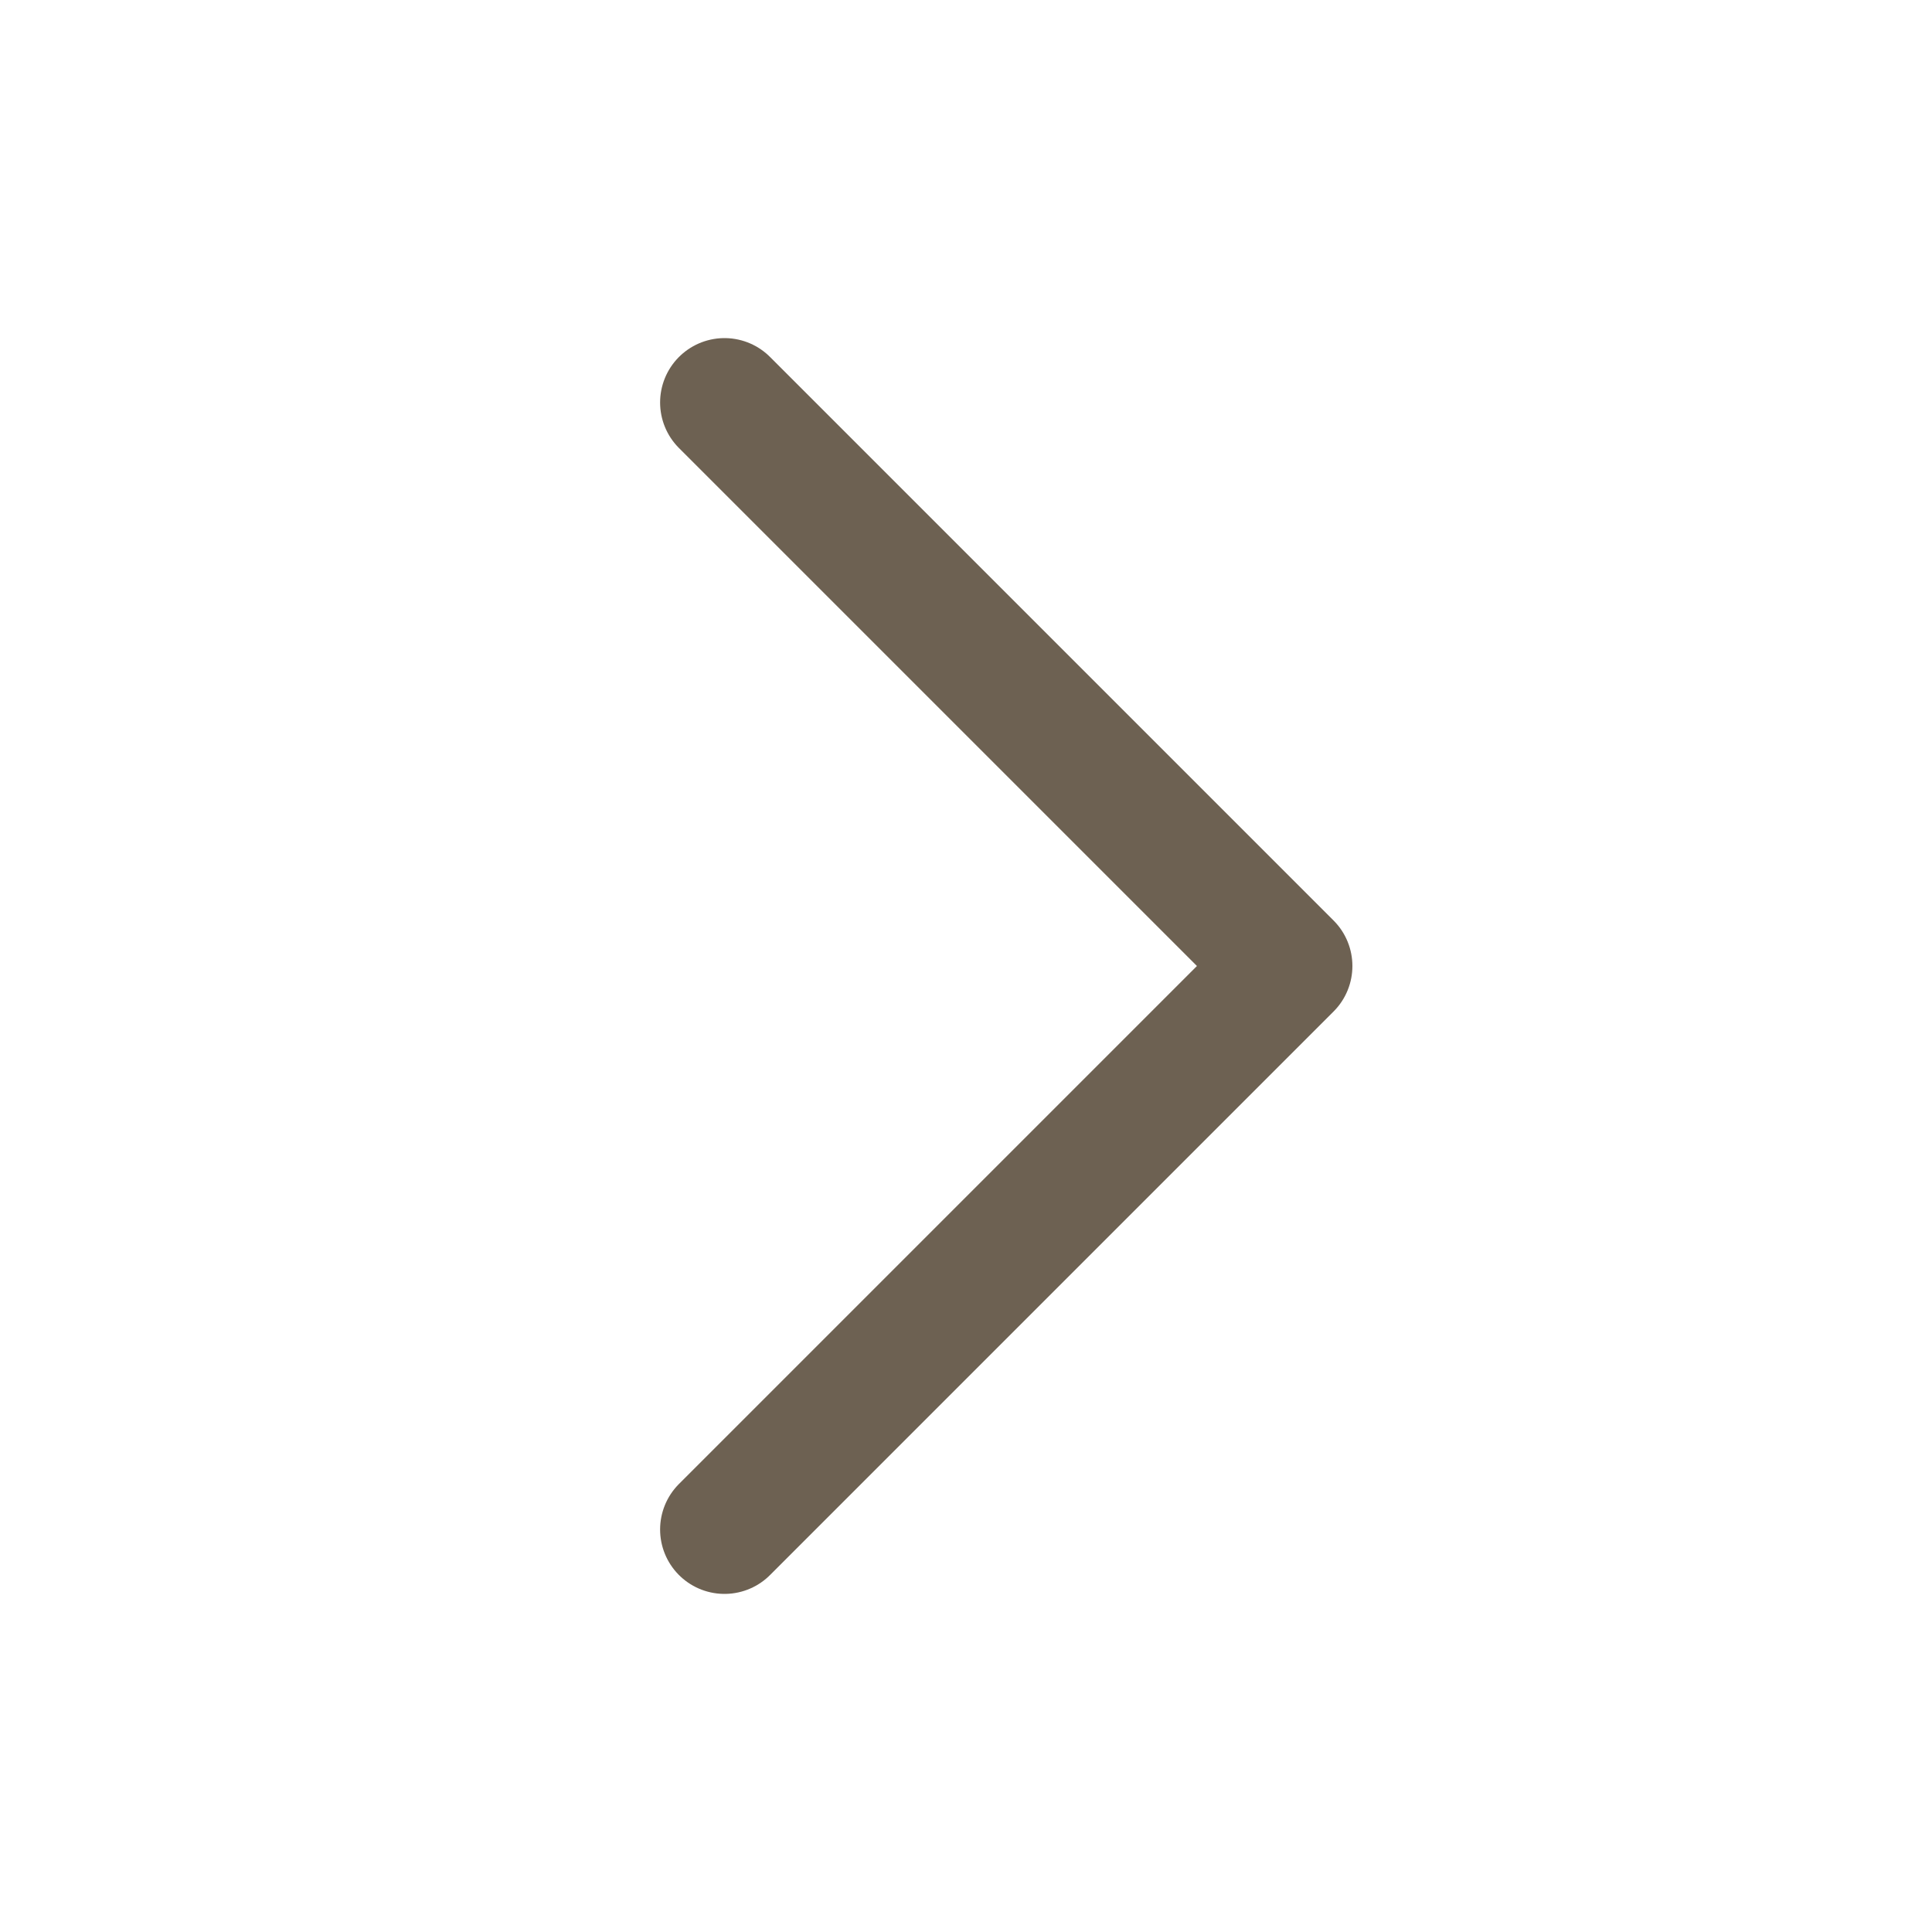
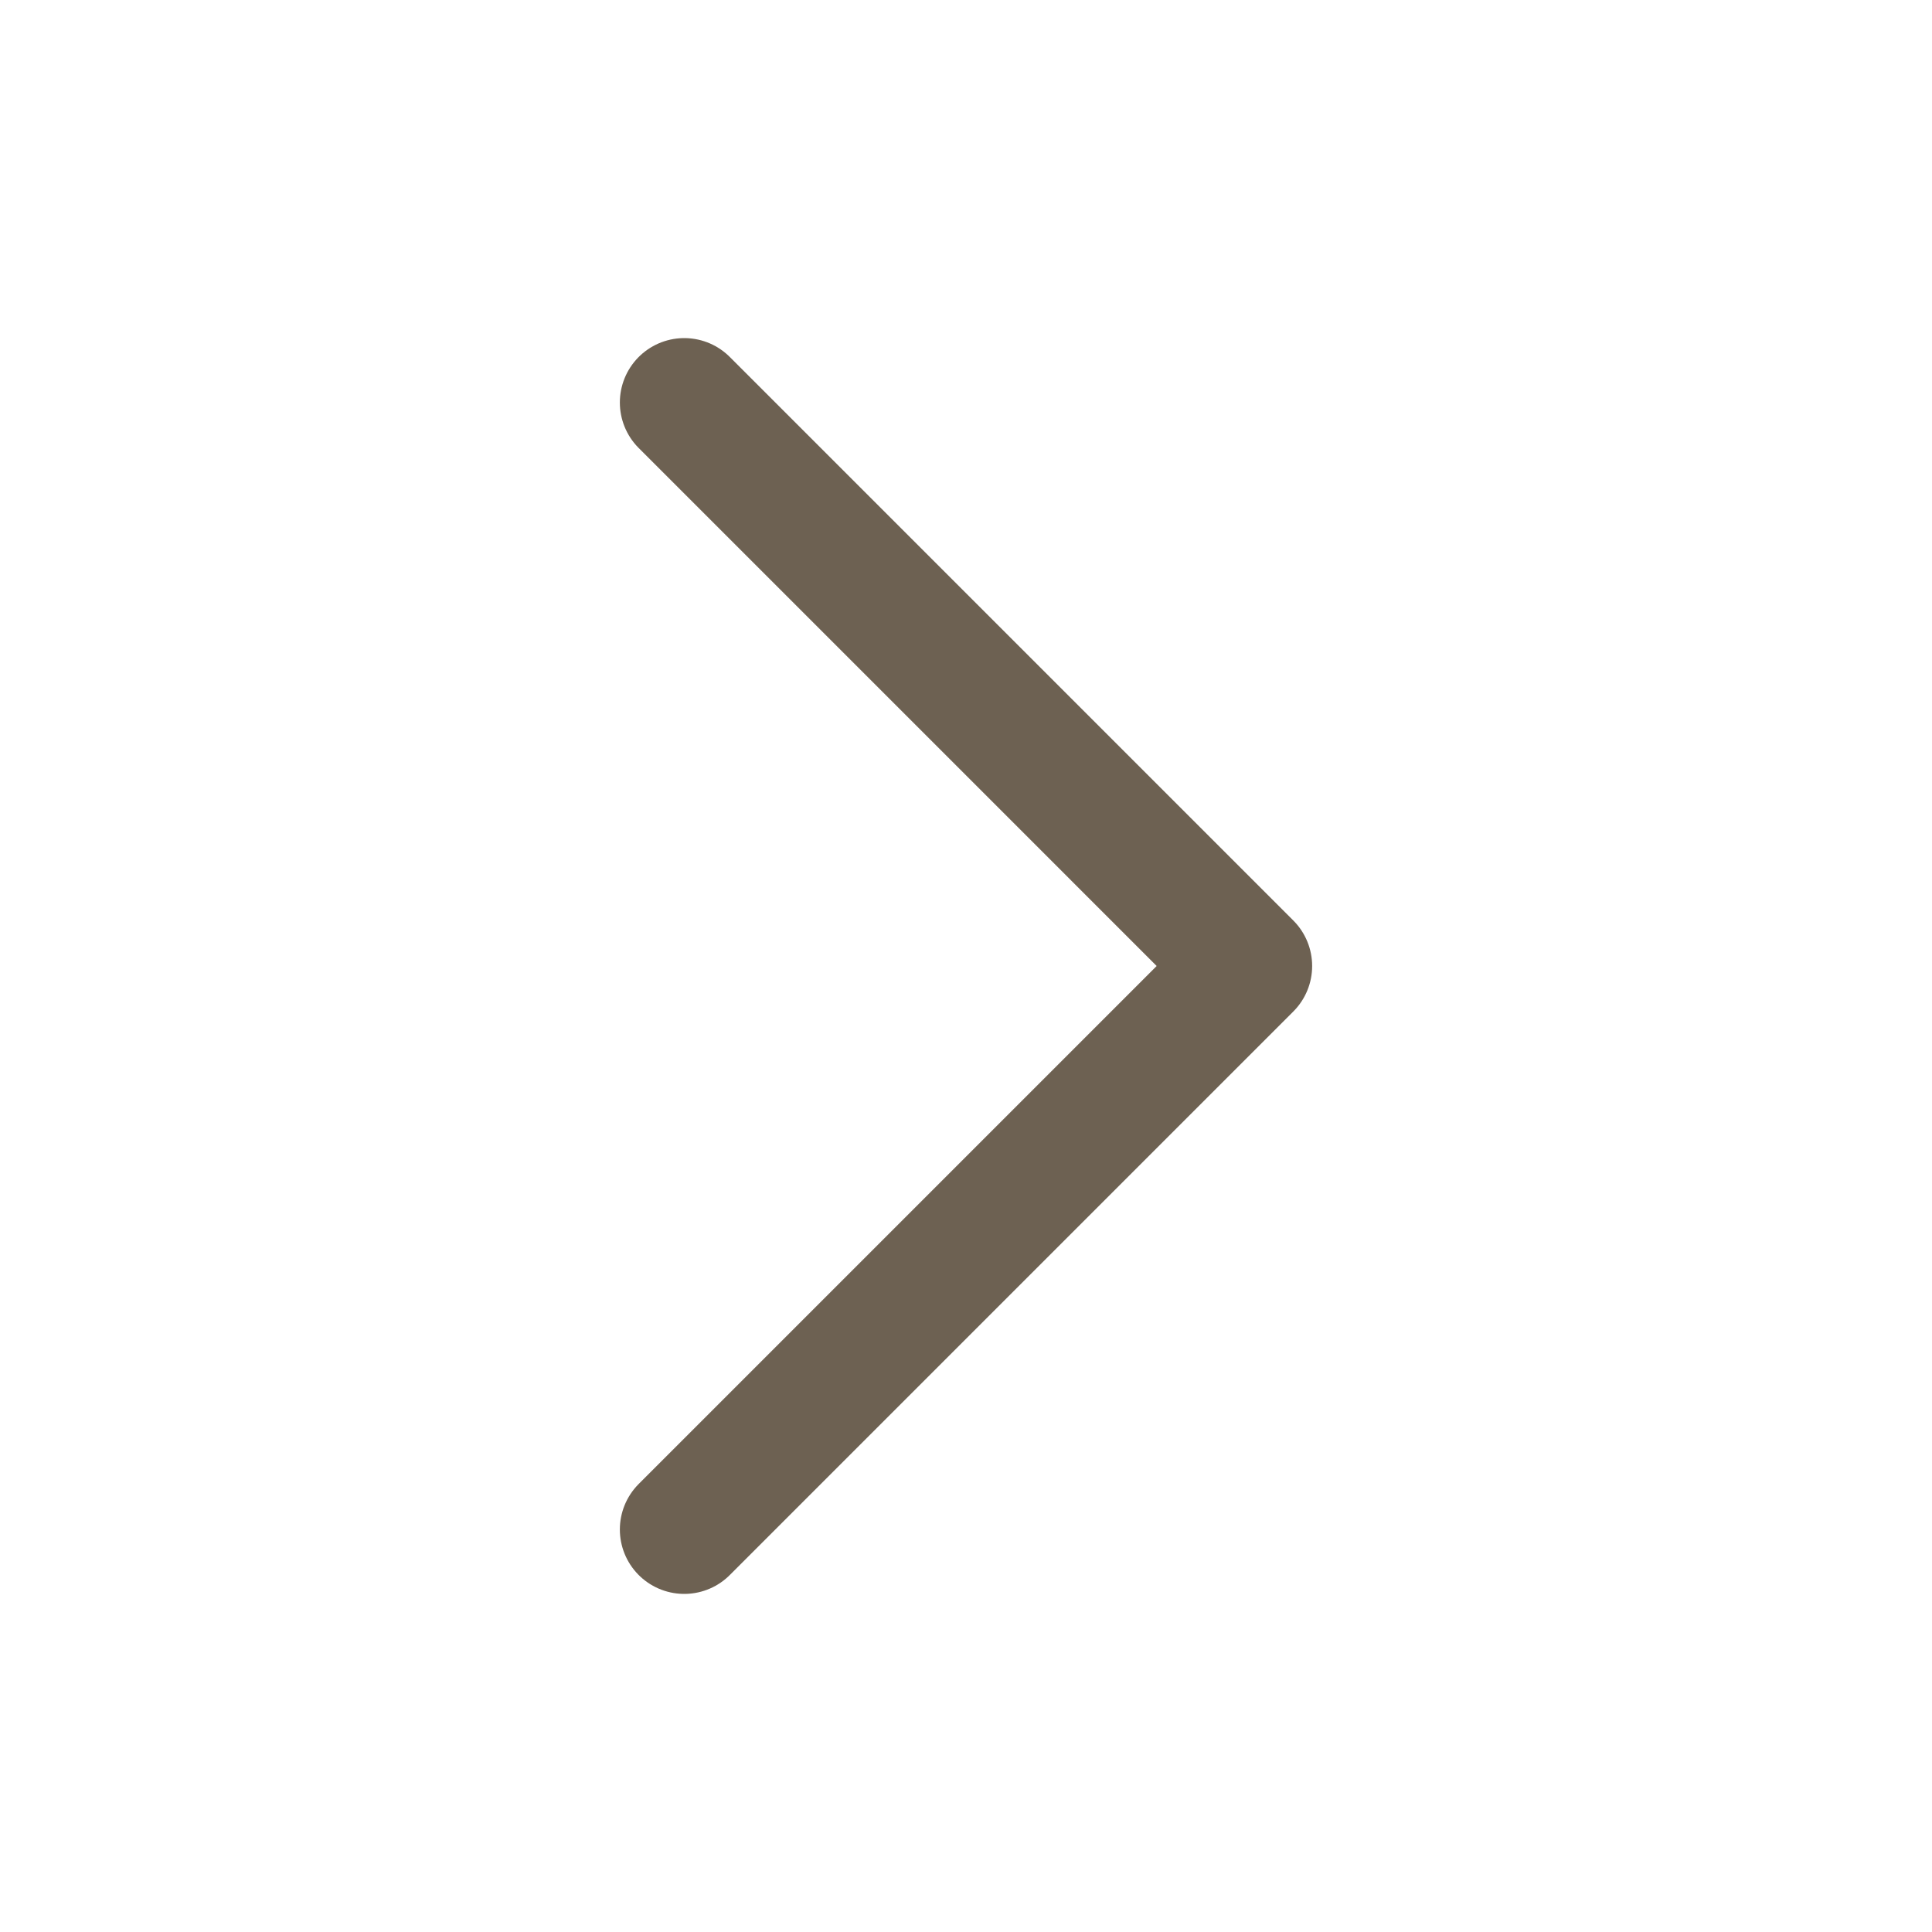
- <svg xmlns="http://www.w3.org/2000/svg" width="16" height="16" viewBox="0 0 24 24" fill="none" stroke="#6d6152" stroke-width="1.6" stroke-linecap="round" stroke-linejoin="round">
+ <svg xmlns="http://www.w3.org/2000/svg" width="16" height="16" viewBox="0.5 0 24 24" fill="none" stroke="#6d6152" stroke-width="1.6" stroke-linecap="round" stroke-linejoin="round">
  <path d="M9 5l7 7-7 7" />
</svg>
